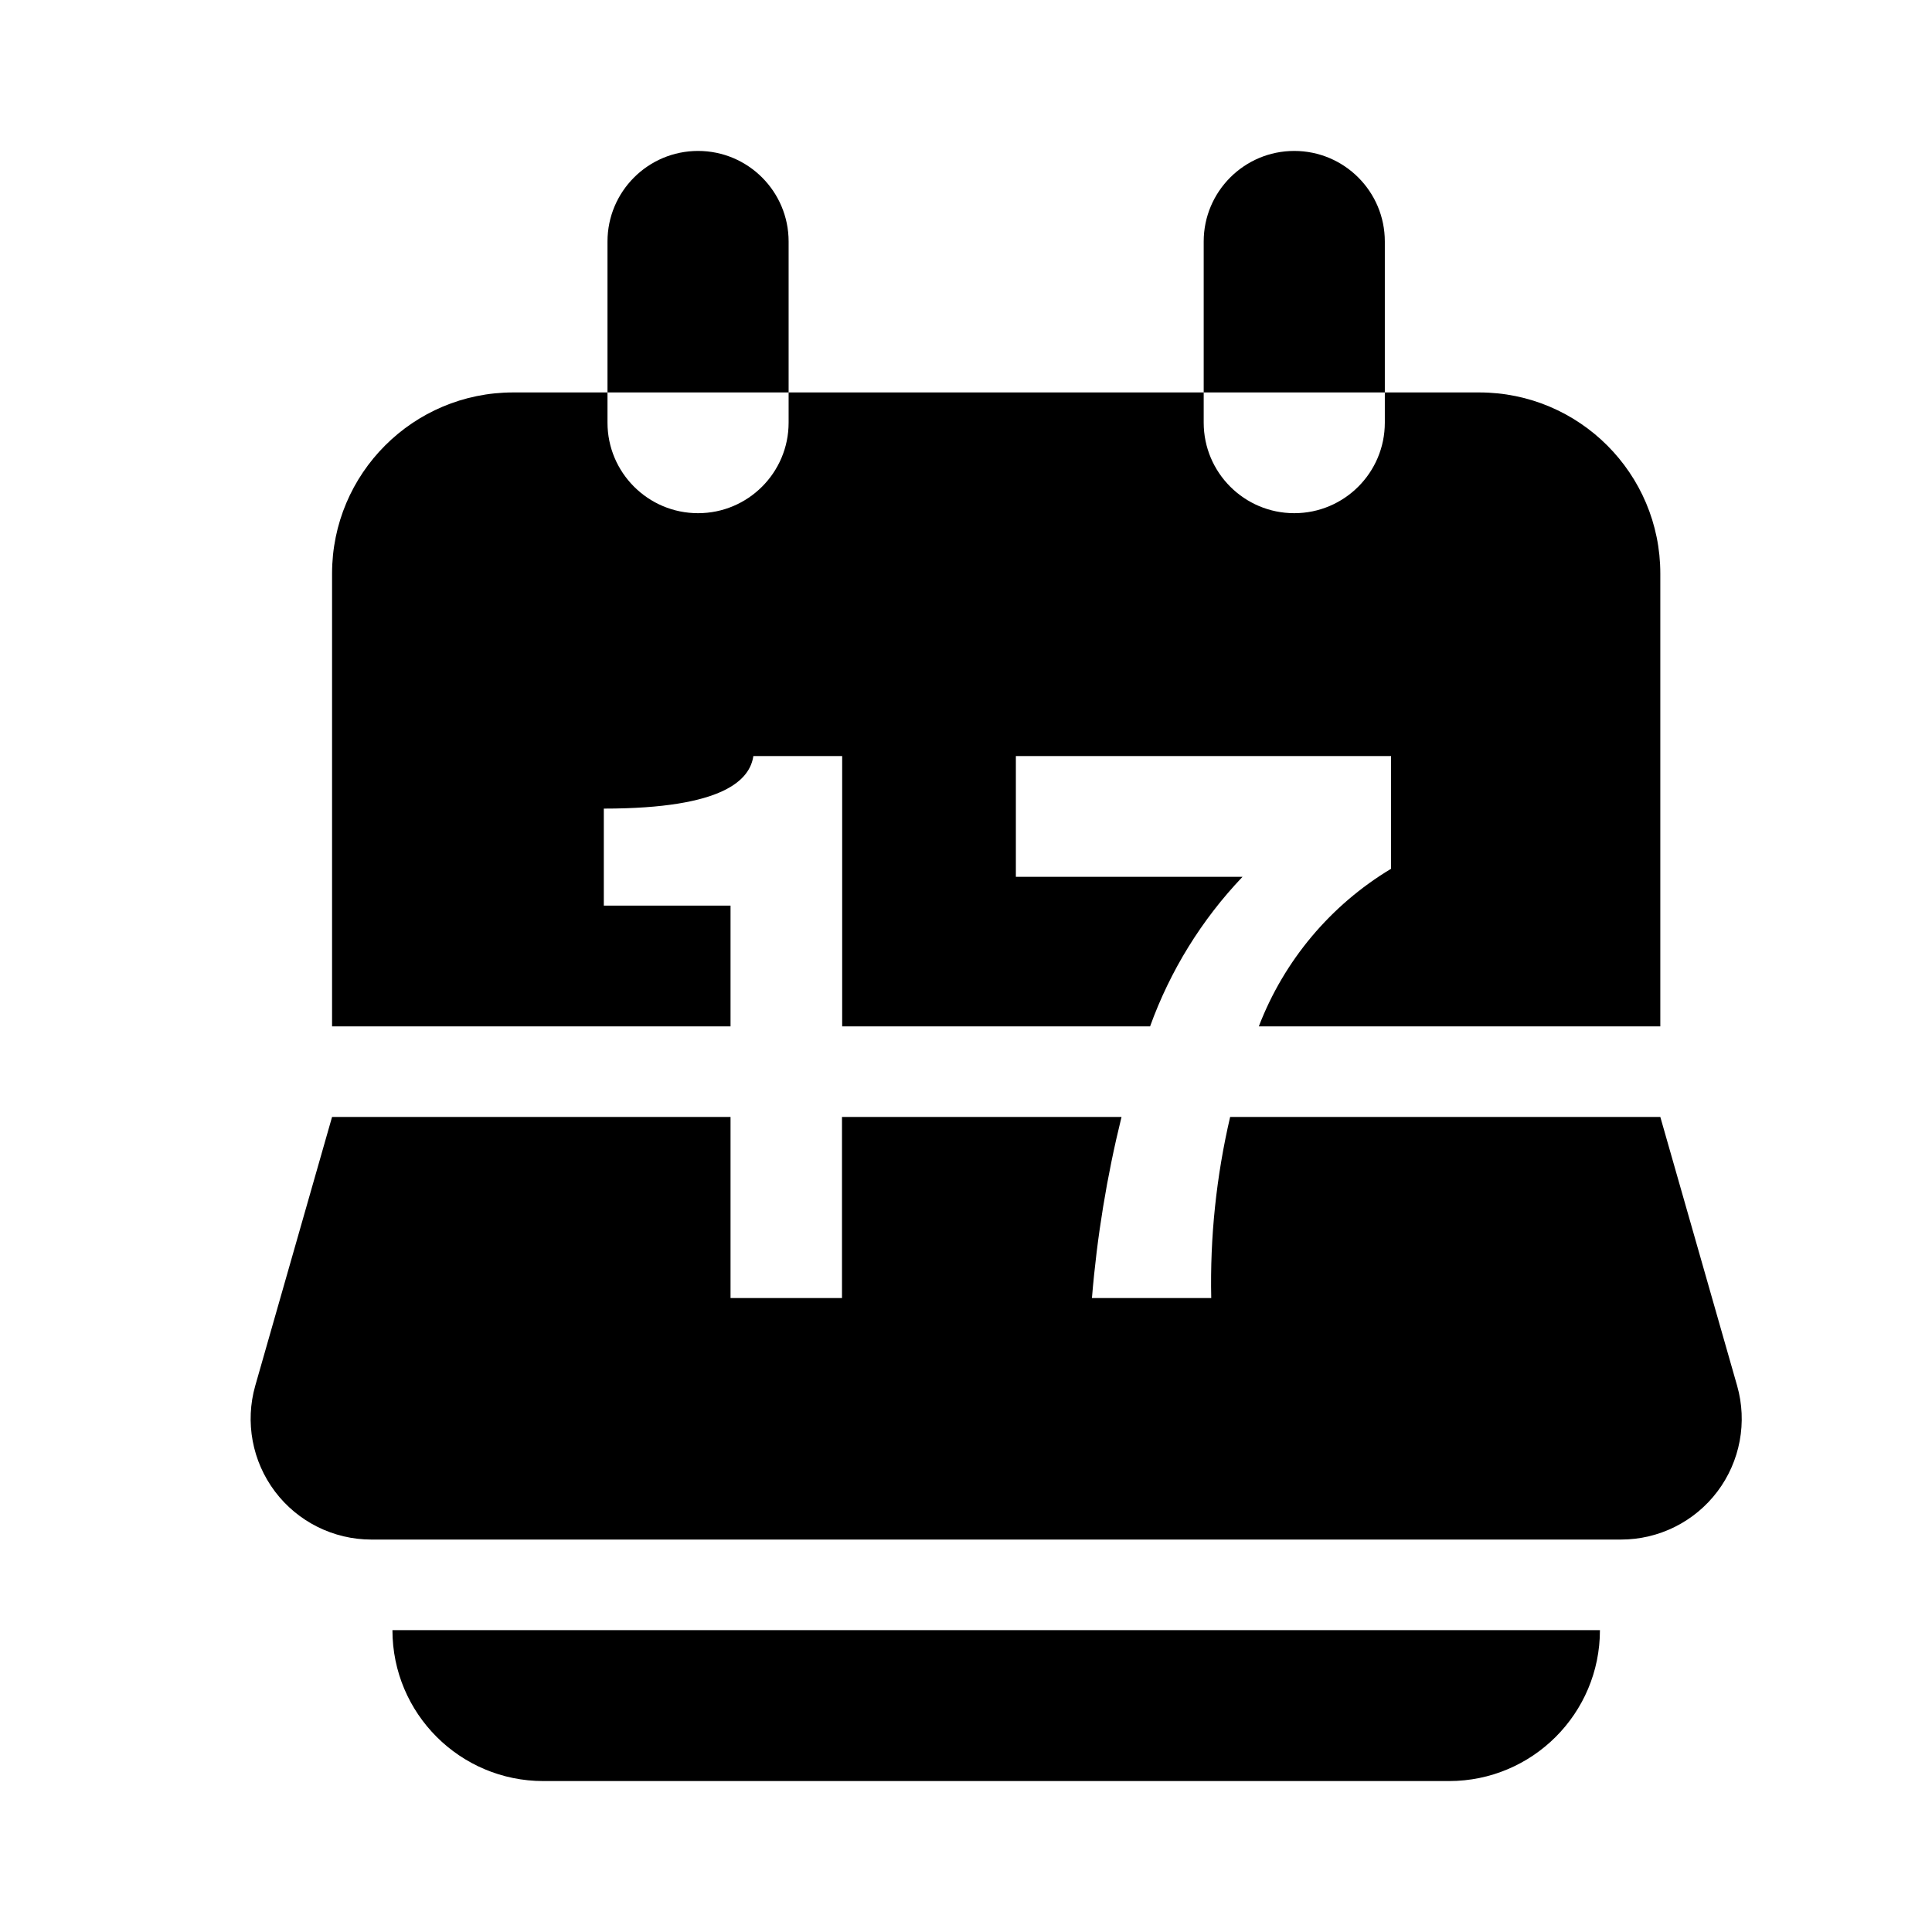
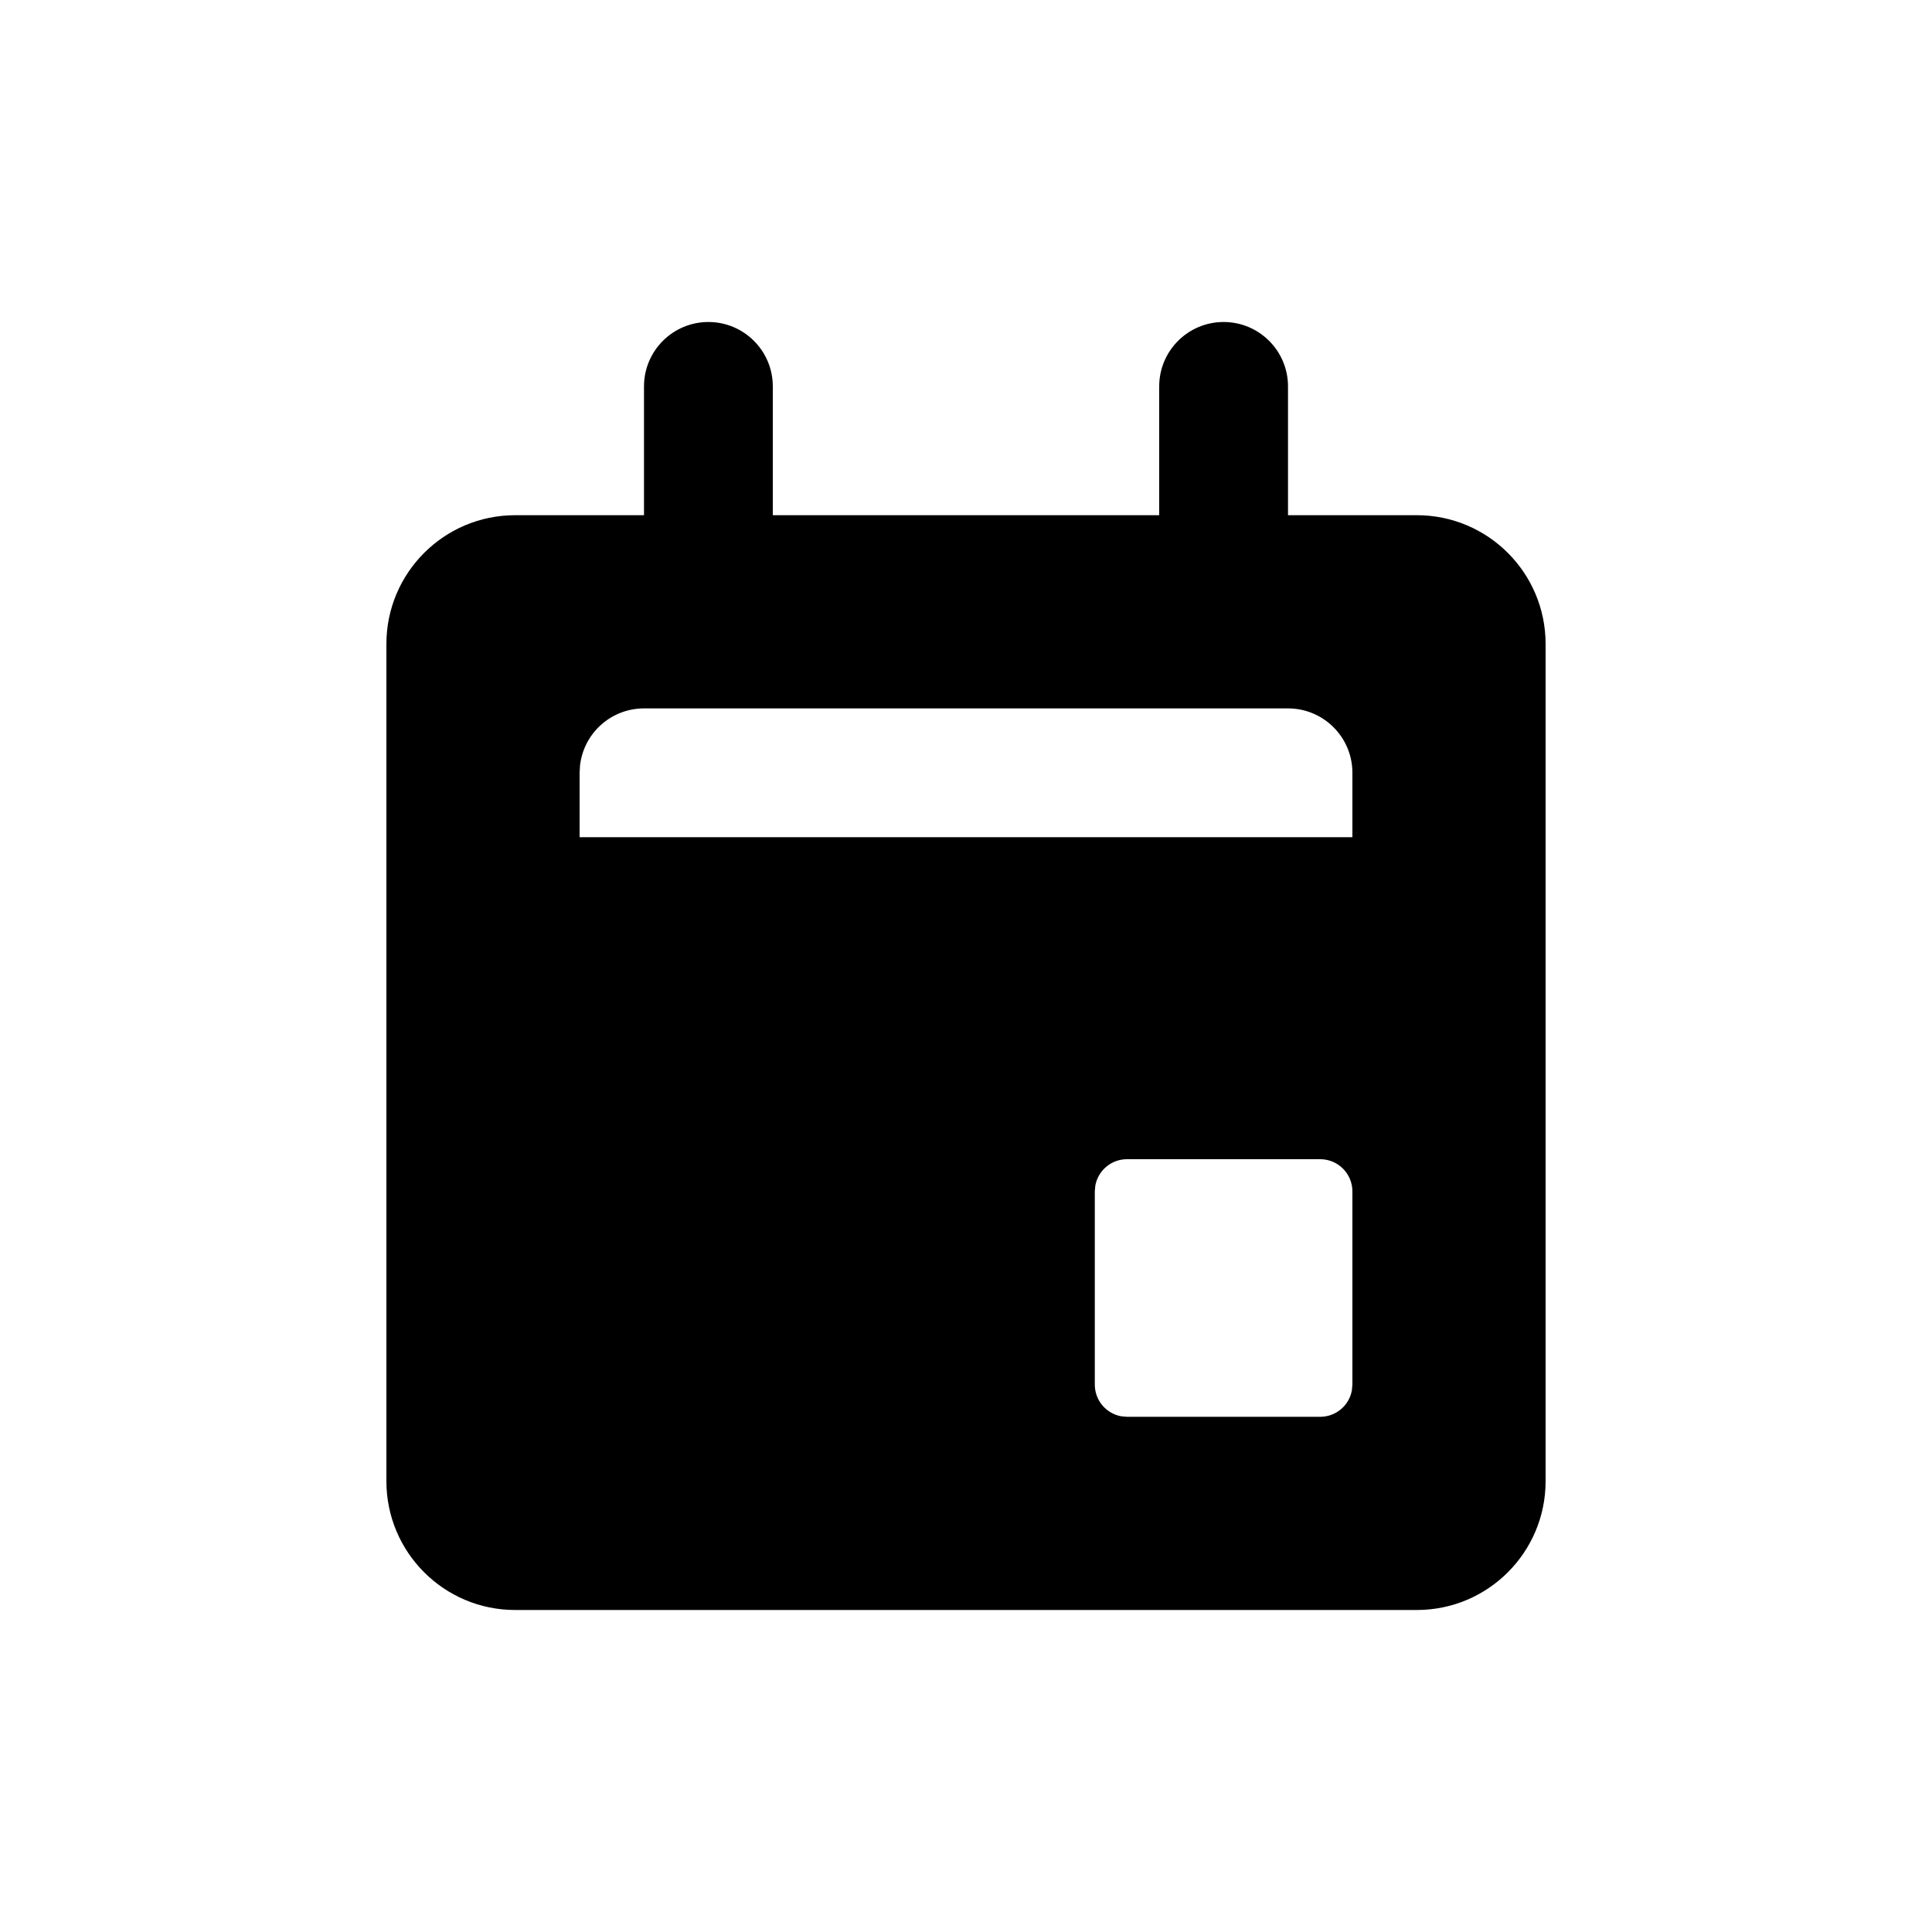
- <svg xmlns="http://www.w3.org/2000/svg" width="32" height="32" viewBox="0 0 32 32">
-   <path d="M26.849,25.5 L6.151,25.5 C5.524,25.5 4.932,25.205 4.555,24.705 C4.177,24.204 4.056,23.554 4.228,22.951 L5.5,18.5 L12.1,18.5 L12.1,21.5 L13.946,21.5 L13.946,18.5 L18.576,18.5 C18.333,19.485 18.169,20.489 18.086,21.5 L20.062,21.5 C20.04,20.491 20.146,19.483 20.375,18.5 L27.5,18.5 L28.772,22.951 C28.944,23.554 28.823,24.204 28.445,24.705 C28.068,25.205 27.476,25.5 26.849,25.5 Z M23.04,14.39 L23.04,12.523 L16.826,12.523 L16.826,14.523 L20.58,14.523 C19.903,15.233 19.382,16.077 19.049,17 L13.949,17 L13.949,12.523 L12.478,12.523 C12.421,12.903 12.015,13.393 10.001,13.393 L10.001,15 L12.1,15 L12.1,17 L5.5,17 L5.5,9.5 C5.5,7.843 6.843,6.5 8.5,6.5 L10.062,6.5 L10.062,7 C10.062,7.828 10.734,8.5 11.562,8.5 C12.39,8.5 13.062,7.828 13.062,7 L13.062,6.5 L19.937,6.5 L19.937,7 C19.937,7.828 20.609,8.5 21.437,8.5 C22.265,8.5 22.937,7.828 22.937,7 L22.937,6.5 L24.5,6.5 C26.157,6.5 27.5,7.843 27.5,9.5 L27.5,17 L20.85,17 C21.268,15.91 22.039,14.991 23.04,14.39 Z M10.062,4 C10.062,3.172 10.734,2.5 11.562,2.5 C12.39,2.5 13.062,3.172 13.062,4 L13.062,6.5 L10.062,6.5 L10.062,4 Z M19.937,4 C19.937,3.172 20.609,2.5 21.437,2.5 C22.265,2.5 22.937,3.172 22.937,4 L22.937,6.5 L19.937,6.5 L19.937,4 Z M24,29.5 L9,29.5 C7.619,29.5 6.5,28.381 6.5,27 L26.5,27 C26.5,28.381 25.381,29.5 24,29.5 Z" />
+ <svg xmlns="http://www.w3.org/2000/svg" width="30" height="30" viewBox="0 0 30 30">
+   <path d="M19 5a1 1 0 011 1v2h2a2 2 0 012 2v13a2 2 0 01-2 2H8a2 2 0 01-2-2V10a2 2 0 012-2h2V6a1 1 0 112 0v2h6V6a1 1 0 011-1zm-1.5 13a.5.5 0 00-.492.41L17 18.5v3a.5.5 0 00.41.492l.09.008h3a.5.5 0 00.492-.41L21 21.5v-3a.5.5 0 00-.5-.5h-3zM10 11a1 1 0 00-.993.883L9 12v1h12v-1a1 1 0 00-1-1H10z" />
</svg>
